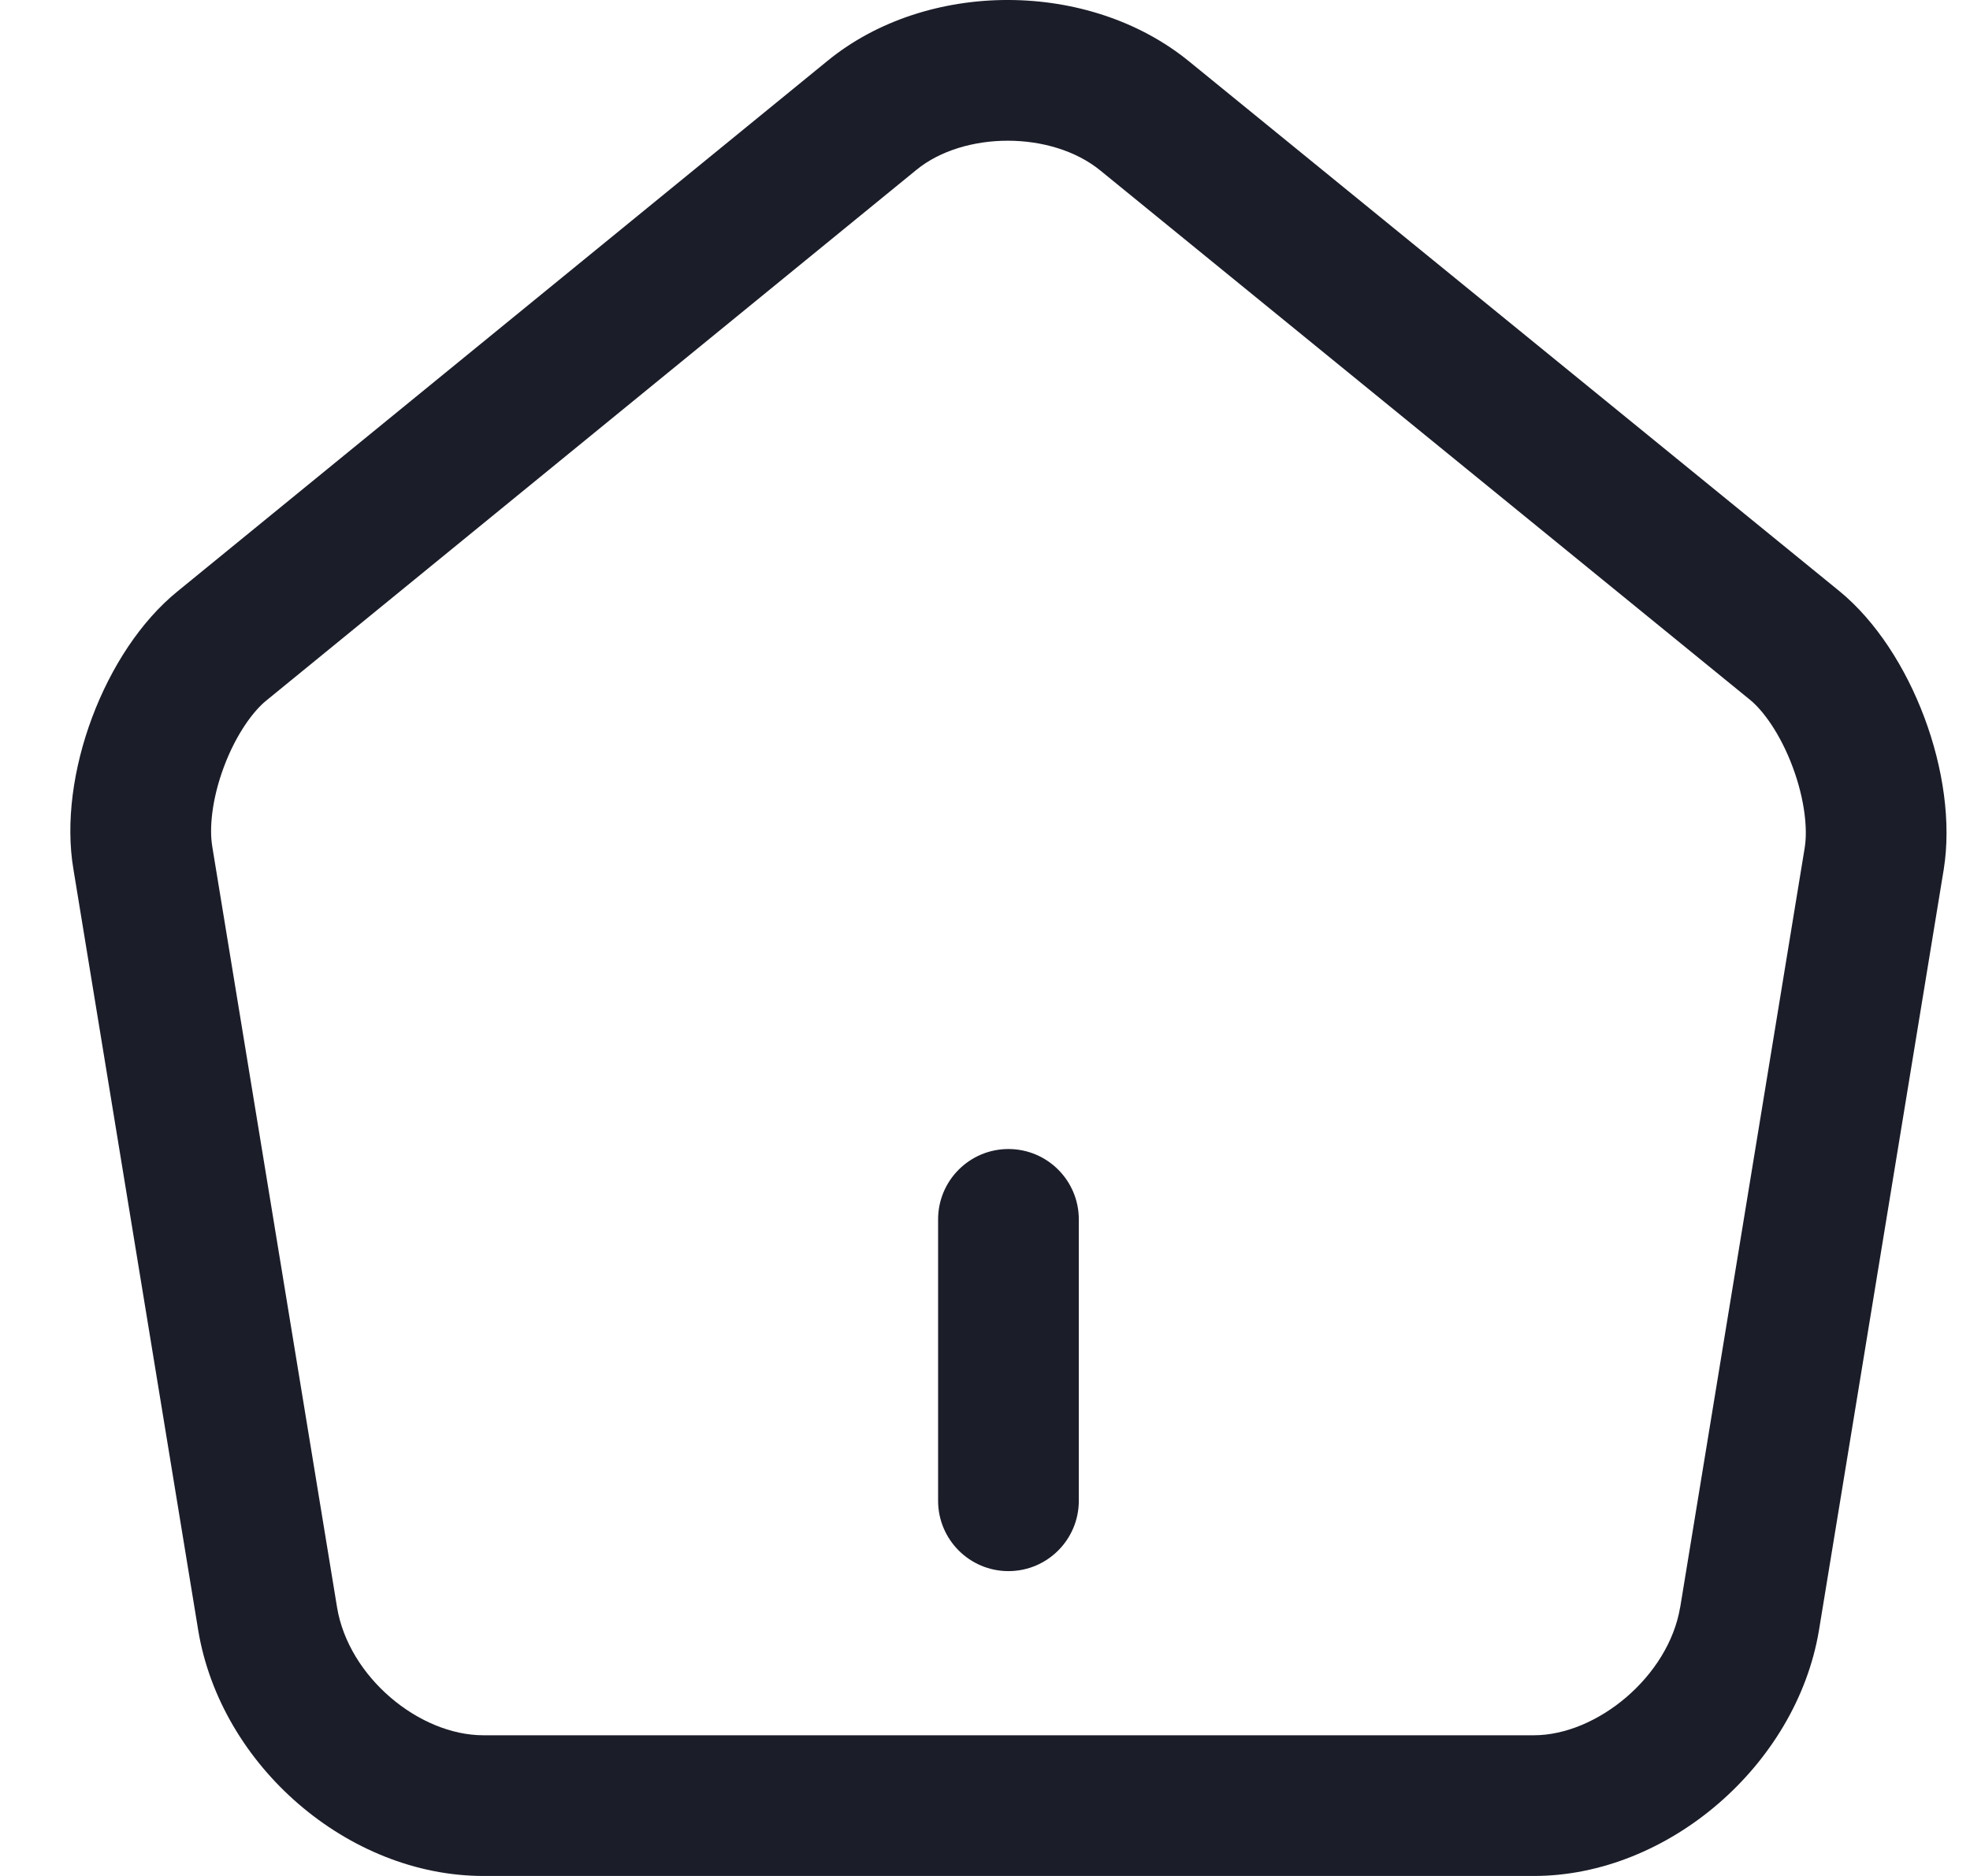
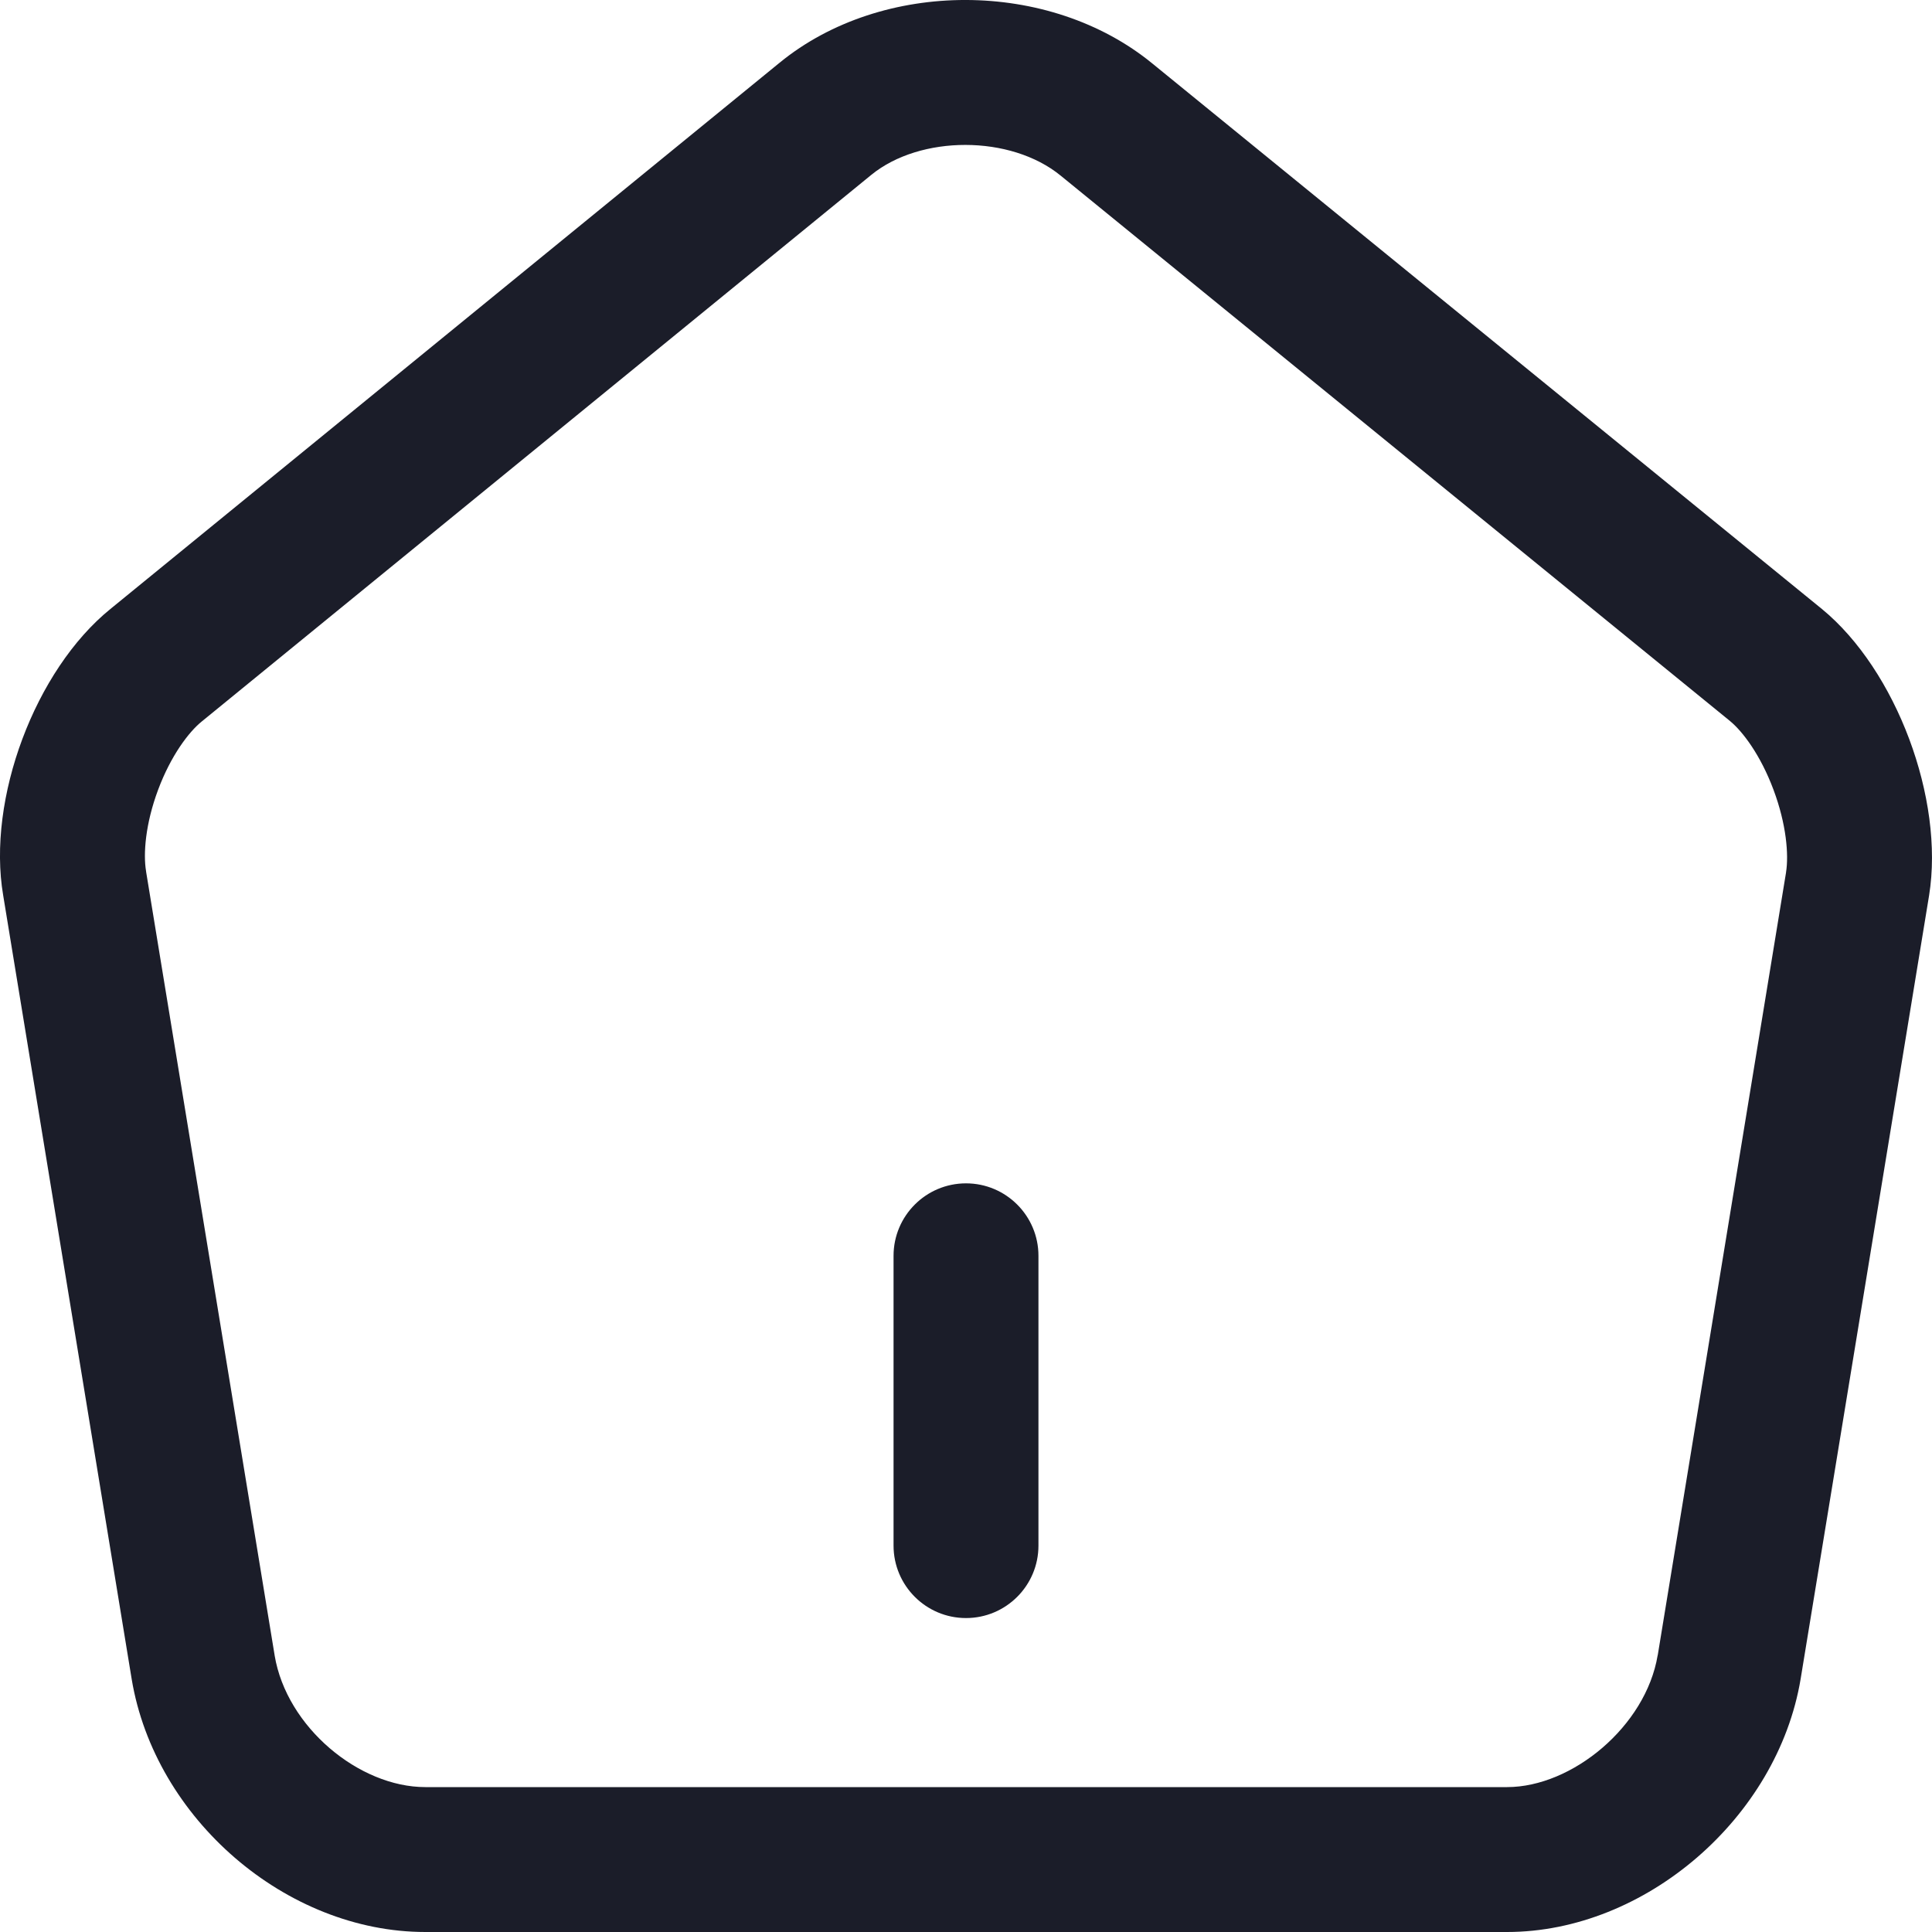
- <svg xmlns="http://www.w3.org/2000/svg" width="21" height="20" viewBox="0 0 21 20" fill="none">
-   <path fill-rule="evenodd" clip-rule="evenodd" d="M2.837 7.47L9.77 1.81C10.275 1.398 11.211 1.393 11.731 1.819L18.659 7.464L18.66 7.465C18.79 7.572 18.975 7.816 19.109 8.175C19.243 8.533 19.268 8.848 19.239 9.03L19.239 9.032L17.911 17.134L17.91 17.136C17.787 17.872 17.024 18.5 16.351 18.5H5.153C4.468 18.5 3.717 17.88 3.593 17.137L3.593 17.136L2.263 9.027L2.262 9.018C2.232 8.841 2.254 8.531 2.387 8.175C2.52 7.819 2.706 7.576 2.837 7.47ZM20.72 9.269C20.88 8.271 20.38 6.936 19.61 6.304L12.681 0.659C11.612 -0.218 9.882 -0.218 8.822 0.648L1.893 6.304C1.113 6.936 0.613 8.271 0.783 9.269L2.113 17.381C2.353 18.828 3.713 20 5.153 20H16.351C17.781 20 19.15 18.818 19.39 17.381L20.72 9.269ZM11.5 13C11.5 12.586 11.164 12.25 10.75 12.25C10.336 12.25 10 12.586 10 13V16C10 16.414 10.336 16.75 10.75 16.75C11.164 16.75 11.5 16.414 11.5 16V13Z" fill="#1B1D29" />
+ <svg xmlns="http://www.w3.org/2000/svg" width="20" height="20" viewBox="0 0 20 20" fill="none">
+   <path fill-rule="evenodd" clip-rule="evenodd" d="M2.087 7.47L9.02 1.81C9.525 1.398 10.461 1.393 10.981 1.819L17.909 7.464L17.91 7.465C18.04 7.572 18.225 7.816 18.359 8.175C18.493 8.533 18.518 8.848 18.489 9.03L18.489 9.032L17.161 17.134L17.16 17.136C17.037 17.872 16.274 18.5 15.601 18.5H4.403C3.718 18.5 2.967 17.88 2.843 17.137L2.843 17.136L1.513 9.027L1.512 9.018C1.482 8.841 1.504 8.531 1.637 8.175C1.77 7.819 1.956 7.576 2.087 7.47ZM19.97 9.269C20.13 8.271 19.63 6.936 18.86 6.304L11.931 0.659C10.862 -0.218 9.132 -0.218 8.072 0.648L1.143 6.304C0.363 6.936 -0.137 8.271 0.033 9.269L1.363 17.381C1.603 18.828 2.963 20 4.403 20H15.601C17.031 20 18.4 18.818 18.64 17.381L19.97 9.269ZM10.75 13C10.75 12.586 10.414 12.25 10 12.25C9.586 12.25 9.25 12.586 9.25 13V16C9.25 16.414 9.586 16.75 10 16.75C10.414 16.75 10.75 16.414 10.75 16V13Z" fill="#1B1D29" />
</svg>
